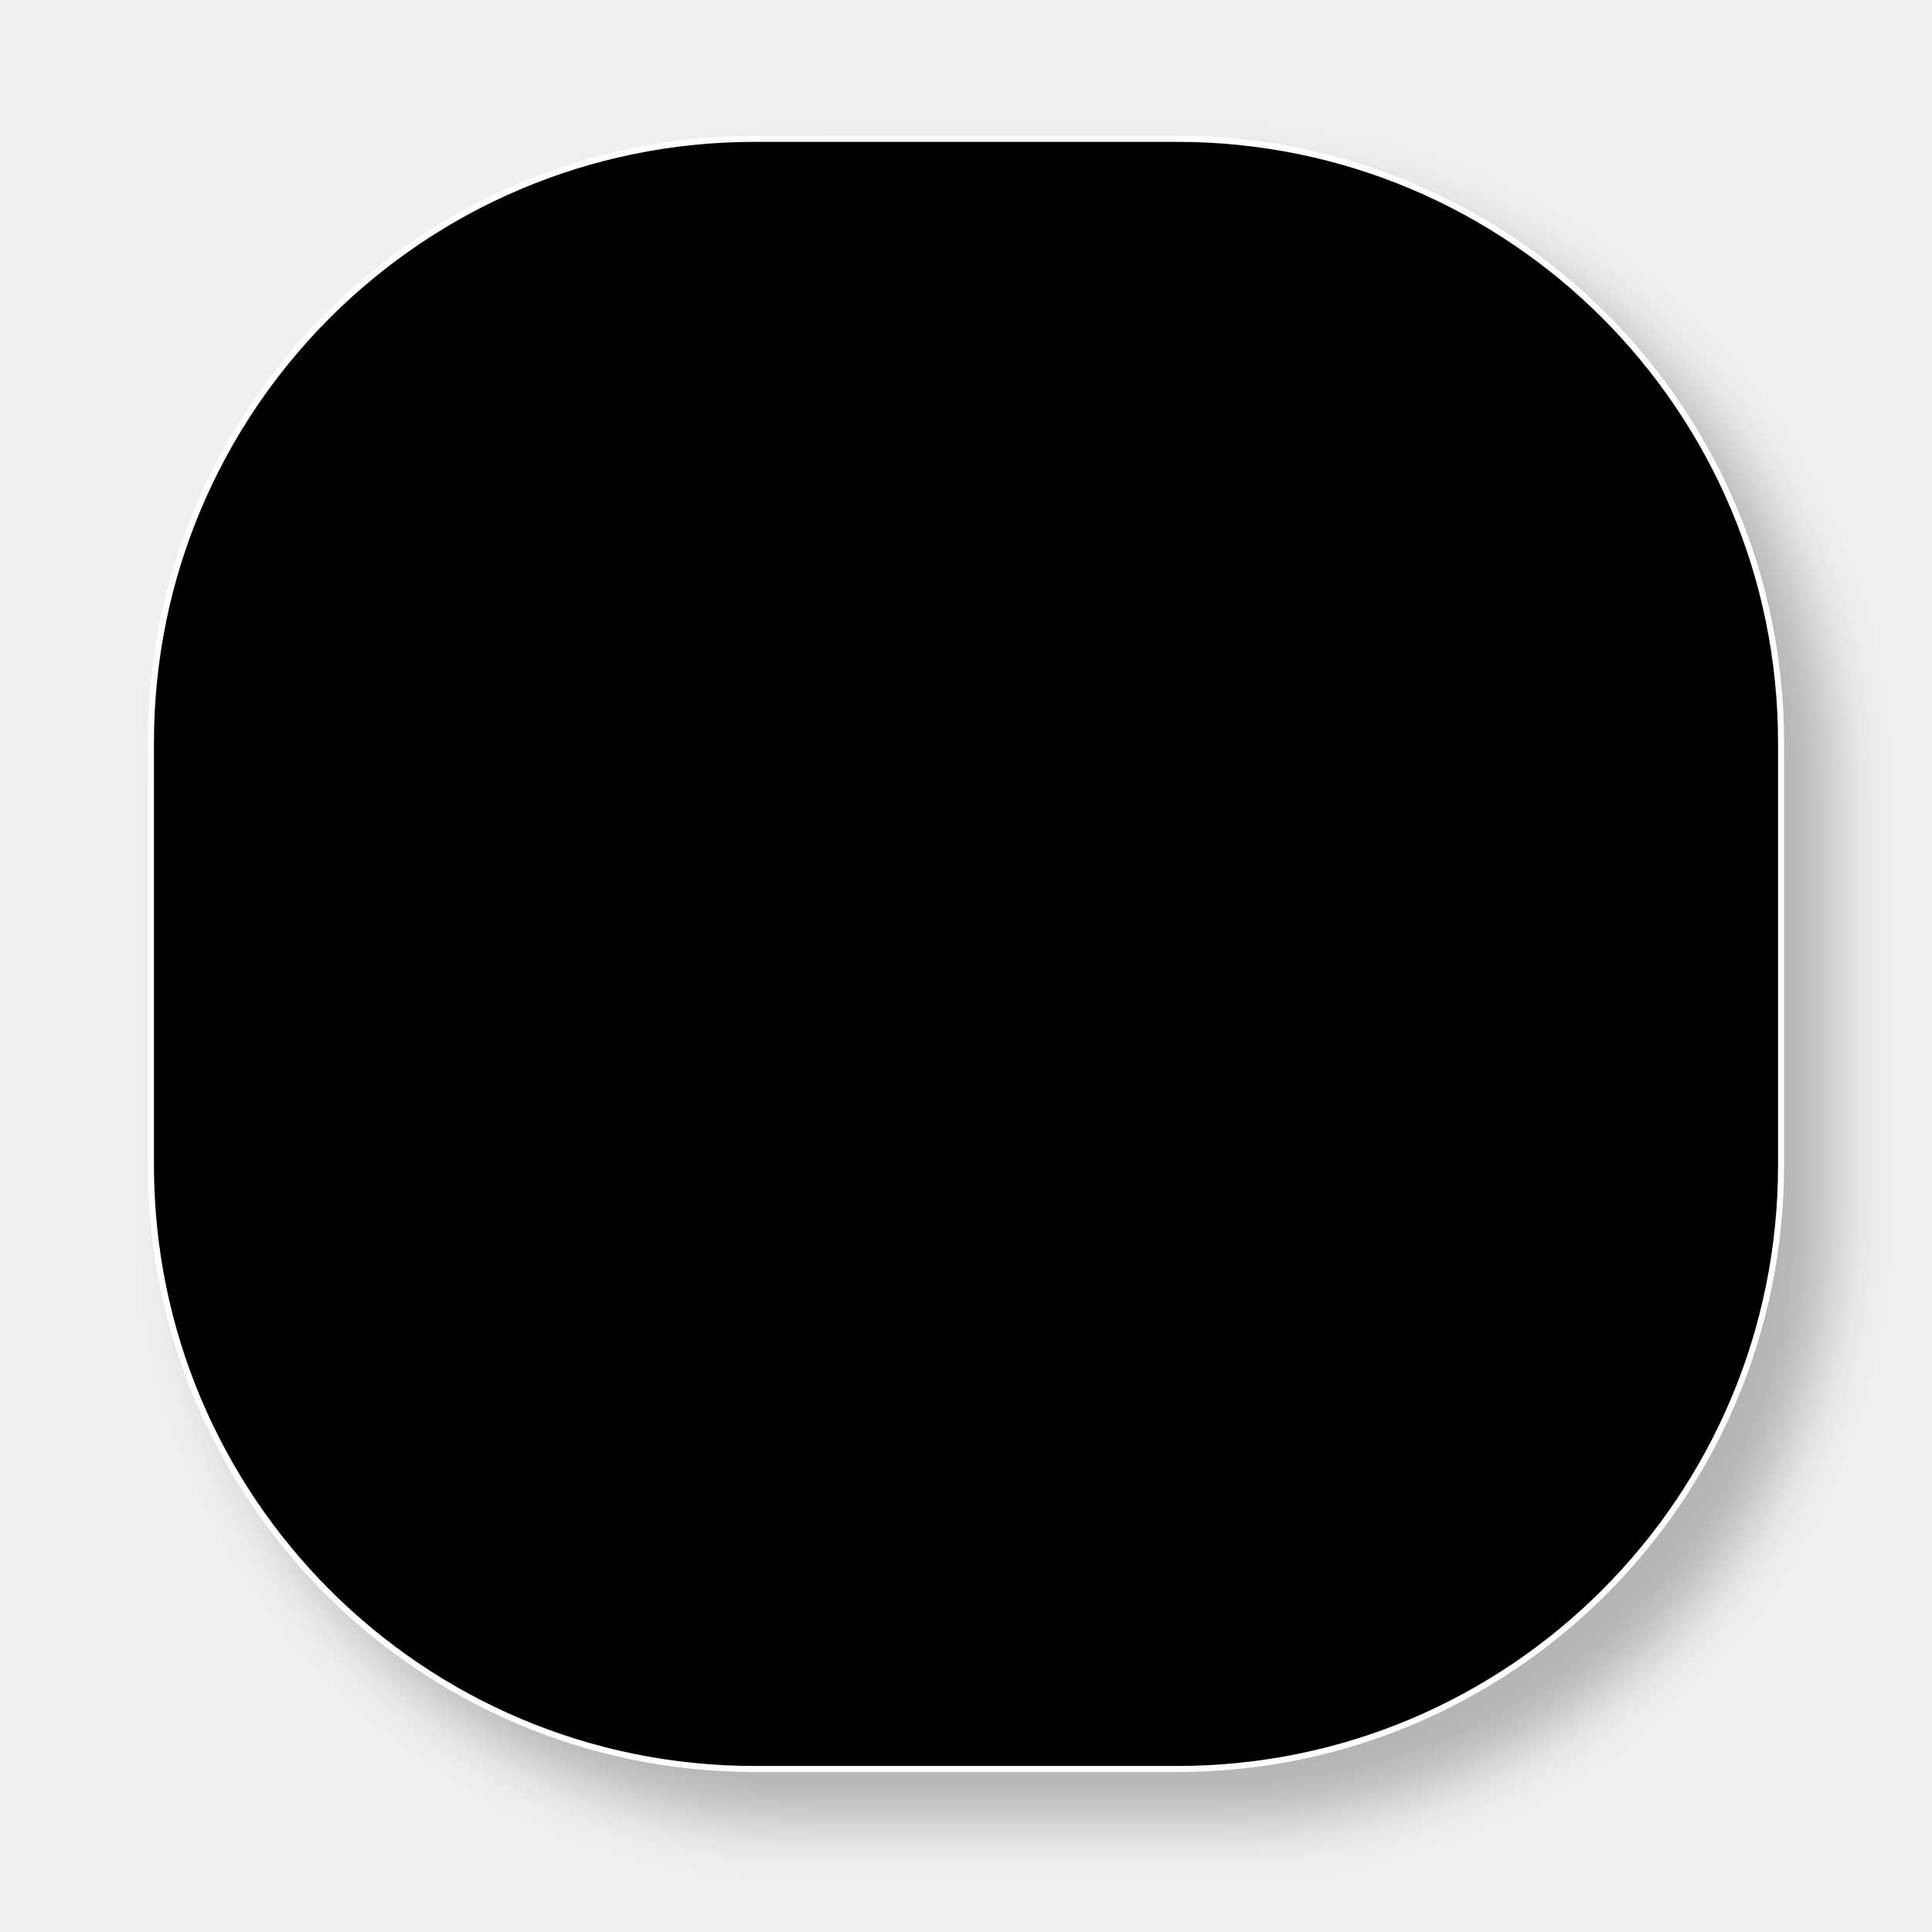
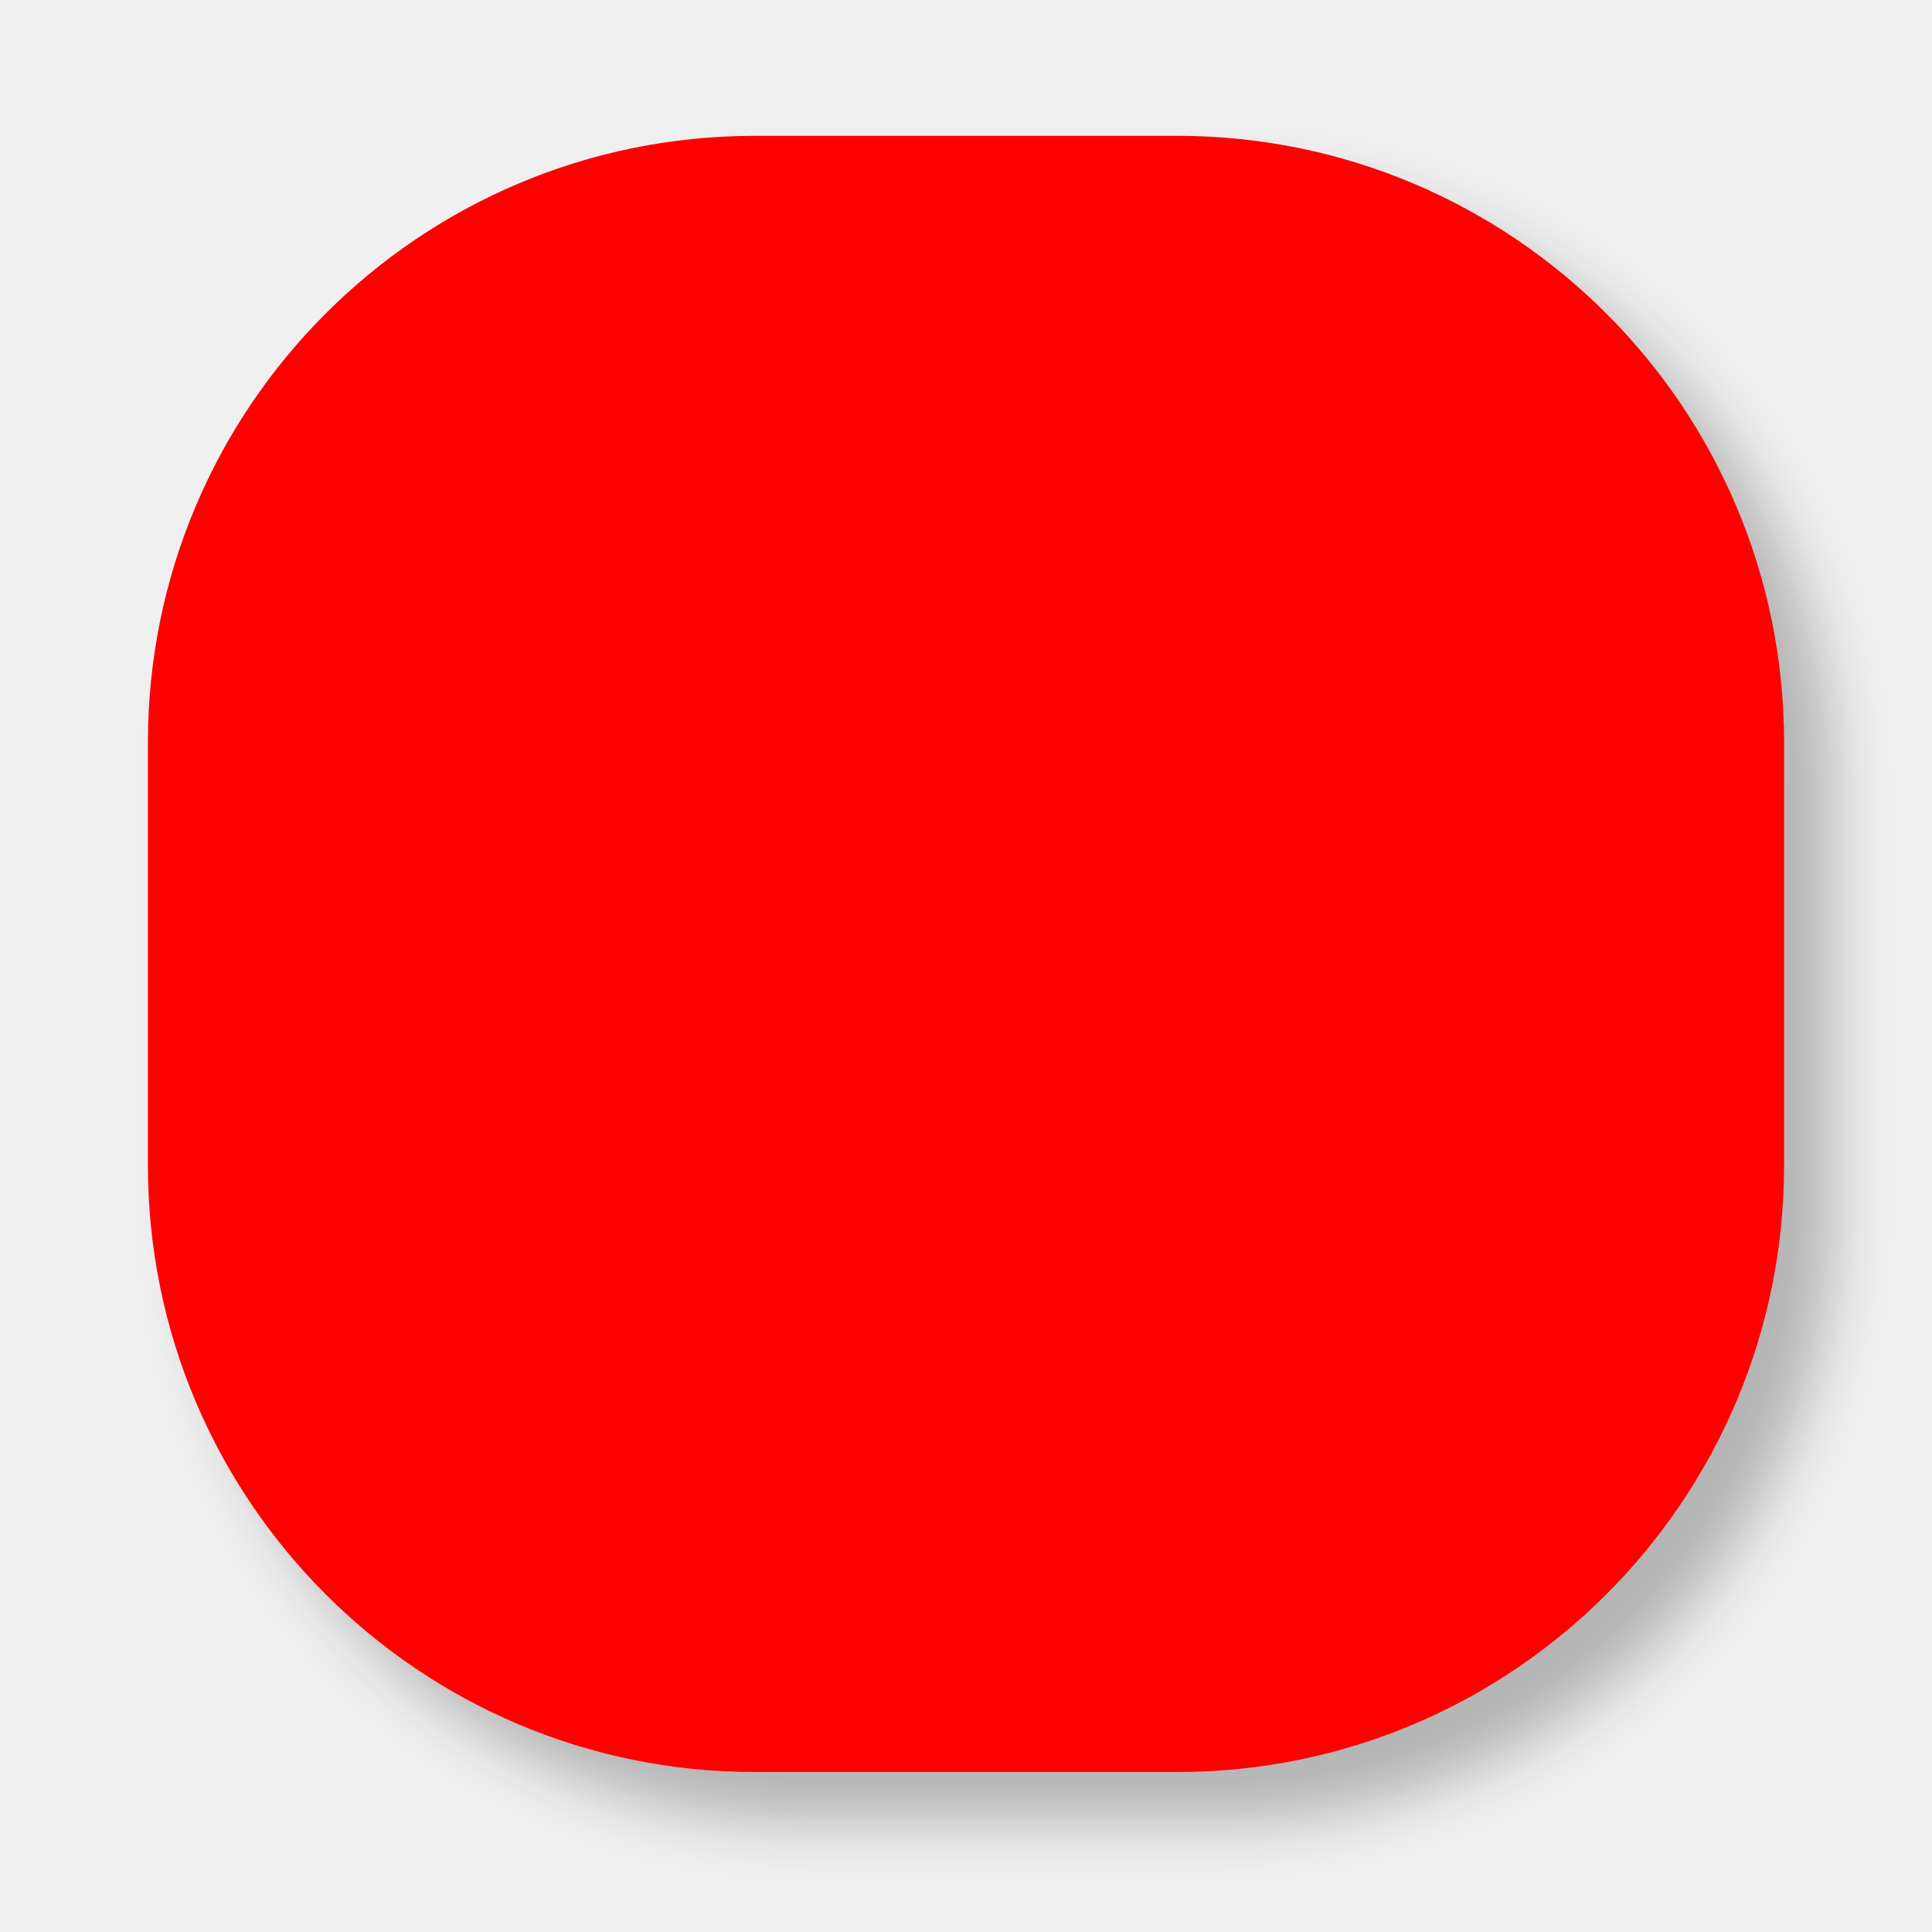
<svg xmlns="http://www.w3.org/2000/svg" xmlns:xlink="http://www.w3.org/1999/xlink" version="1.1" width="320" height="320" viewBox="0 0 320 320" fill="none" stroke="white" stroke-linecap="round">
  <g filter="url(#filter0_d)">
-     <rect x="25" y="23" width="270" height="270" rx="100" fill="black" />
+     <rect x="25" y="23" width="270" height="270" rx="100" fill="red" stroke="red" />
  </g>
  <defs>
    <filter id="filter0_d" x="0" y="0" width="318" height="318" filterUnits="userSpaceOnUse" color-interpolation-filters="sRGB">
      <feFlood flood-opacity="0" result="BackgroundImageFix" />
      <feColorMatrix in="SourceAlpha" type="matrix" values="0 0 0 0 0 0 0 0 0 0 0 0 0 0 0 0 0 0 127 0" />
      <feOffset dx="8" dy="8" />
      <feGaussianBlur stdDeviation="5" />
      <feColorMatrix type="matrix" values="0 0 0 0 0 0 0 0 0 0 0 0 0 0 0 0 0 0 0.25 0" />
      <feBlend mode="normal" in2="BackgroundImageFix" result="effect1_dropShadow" />
      <feBlend mode="normal" in="SourceGraphic" in2="effect1_dropShadow" result="shape" />
    </filter>
    <path id="r1">
      <animate id="p1" attributeName="d" values="m160,160l0,0 0,0;m130,110l30,-17 30,17;m130,60l30,-17 30,17;m160,20l0,0 0,0" dur="6s" repeatCount="indefinite" />
      <animate attributeName="stroke-width" values="0;4;4;4;0" dur="6s" repeatCount="indefinite" begin="p1.begin" />
    </path>
    <path id="r2">
      <animate attributeName="d" values="m160,160l0,0 0,0;m130,110l30,-17 30,17;m130,60l30,-17 30,17;m160,20l0,0 0,0" dur="6s" repeatCount="indefinite" begin="p1.begin+1s" />
      <animate attributeName="stroke-width" values="0;4;4;4;0" dur="6s" repeatCount="indefinite" begin="p1.begin+1s" />
    </path>
    <path id="r3">
      <animate attributeName="d" values="m160,160l0,0 0,0;m130,110l30,-17 30,17;m130,60l30,-17 30,17;m160,20l0,0 0,0" dur="6s" repeatCount="indefinite" begin="p1.begin+2s" />
      <animate attributeName="stroke-width" values="0;4;4;4;0" dur="6s" repeatCount="indefinite" begin="p1.begin+2s" />
    </path>
    <path id="r4">
      <animate id="p1" attributeName="d" values="m160,160l0,0 0,0;m130,110l30,-17 30,17;m130,60l30,-17 30,17;m160,20l0,0 0,0" dur="6s" repeatCount="indefinite" begin="p1.begin+3s" />
      <animate attributeName="stroke-width" values="0;4;4;4;0" dur="6s" repeatCount="indefinite" begin="p1.begin+3s" />
    </path>
    <path id="r5">
      <animate attributeName="d" values="m160,160l0,0 0,0;m130,110l30,-17 30,17;m130,60l30,-17 30,17;m160,20l0,0 0,0" dur="6s" repeatCount="indefinite" begin="p1.begin+4s" />
      <animate attributeName="stroke-width" values="0;4;4;4;0" dur="6s" repeatCount="indefinite" begin="p1.begin+4s" />
    </path>
    <path id="r6">
      <animate attributeName="d" values="m160,160l0,0 0,0;m130,110l30,-17 30,17;m130,60l30,-17 30,17;m160,20l0,0 0,0" dur="6s" repeatCount="indefinite" begin="p1.begin+5s" />
      <animate attributeName="stroke-width" values="0;4;4;4;0" dur="6s" repeatCount="indefinite" begin="p1.begin+5s" />
    </path>
  </defs>
  <use xlink:href="#r1" />
  <use xlink:href="#r1" transform="rotate(60 160 160)" />
  <use xlink:href="#r1" transform="rotate(120 160 160)" />
  <use xlink:href="#r1" transform="rotate(180 160 160)" />
  <use xlink:href="#r1" transform="rotate(240 160 160)" />
  <use xlink:href="#r1" transform="rotate(300 160 160)" />
  <use xlink:href="#r2" transform="rotate(30 160 160)" />
  <use xlink:href="#r2" transform="rotate(90 160 160)" />
  <use xlink:href="#r2" transform="rotate(150 160 160)" />
  <use xlink:href="#r2" transform="rotate(210 160 160)" />
  <use xlink:href="#r2" transform="rotate(270 160 160)" />
  <use xlink:href="#r2" transform="rotate(330 160 160)" />
  <use xlink:href="#r3" />
  <use xlink:href="#r3" transform="rotate(60 160 160)" />
  <use xlink:href="#r3" transform="rotate(120 160 160)" />
  <use xlink:href="#r3" transform="rotate(180 160 160)" />
  <use xlink:href="#r3" transform="rotate(240 160 160)" />
  <use xlink:href="#r3" transform="rotate(300 160 160)" />
  <use xlink:href="#r4" transform="rotate(30 160 160)" />
  <use xlink:href="#r4" transform="rotate(90 160 160)" />
  <use xlink:href="#r4" transform="rotate(150 160 160)" />
  <use xlink:href="#r4" transform="rotate(210 160 160)" />
  <use xlink:href="#r4" transform="rotate(270 160 160)" />
  <use xlink:href="#r4" transform="rotate(330 160 160)" />
  <use xlink:href="#r5" />
  <use xlink:href="#r5" transform="rotate(60 160 160)" />
  <use xlink:href="#r5" transform="rotate(120 160 160)" />
  <use xlink:href="#r5" transform="rotate(180 160 160)" />
  <use xlink:href="#r5" transform="rotate(240 160 160)" />
  <use xlink:href="#r5" transform="rotate(300 160 160)" />
  <use xlink:href="#r6" transform="rotate(30 160 160)" />
  <use xlink:href="#r6" transform="rotate(90 160 160)" />
  <use xlink:href="#r6" transform="rotate(150 160 160)" />
  <use xlink:href="#r6" transform="rotate(210 160 160)" />
  <use xlink:href="#r6" transform="rotate(270 160 160)" />
  <use xlink:href="#r6" transform="rotate(330 160 160)" />
</svg>
